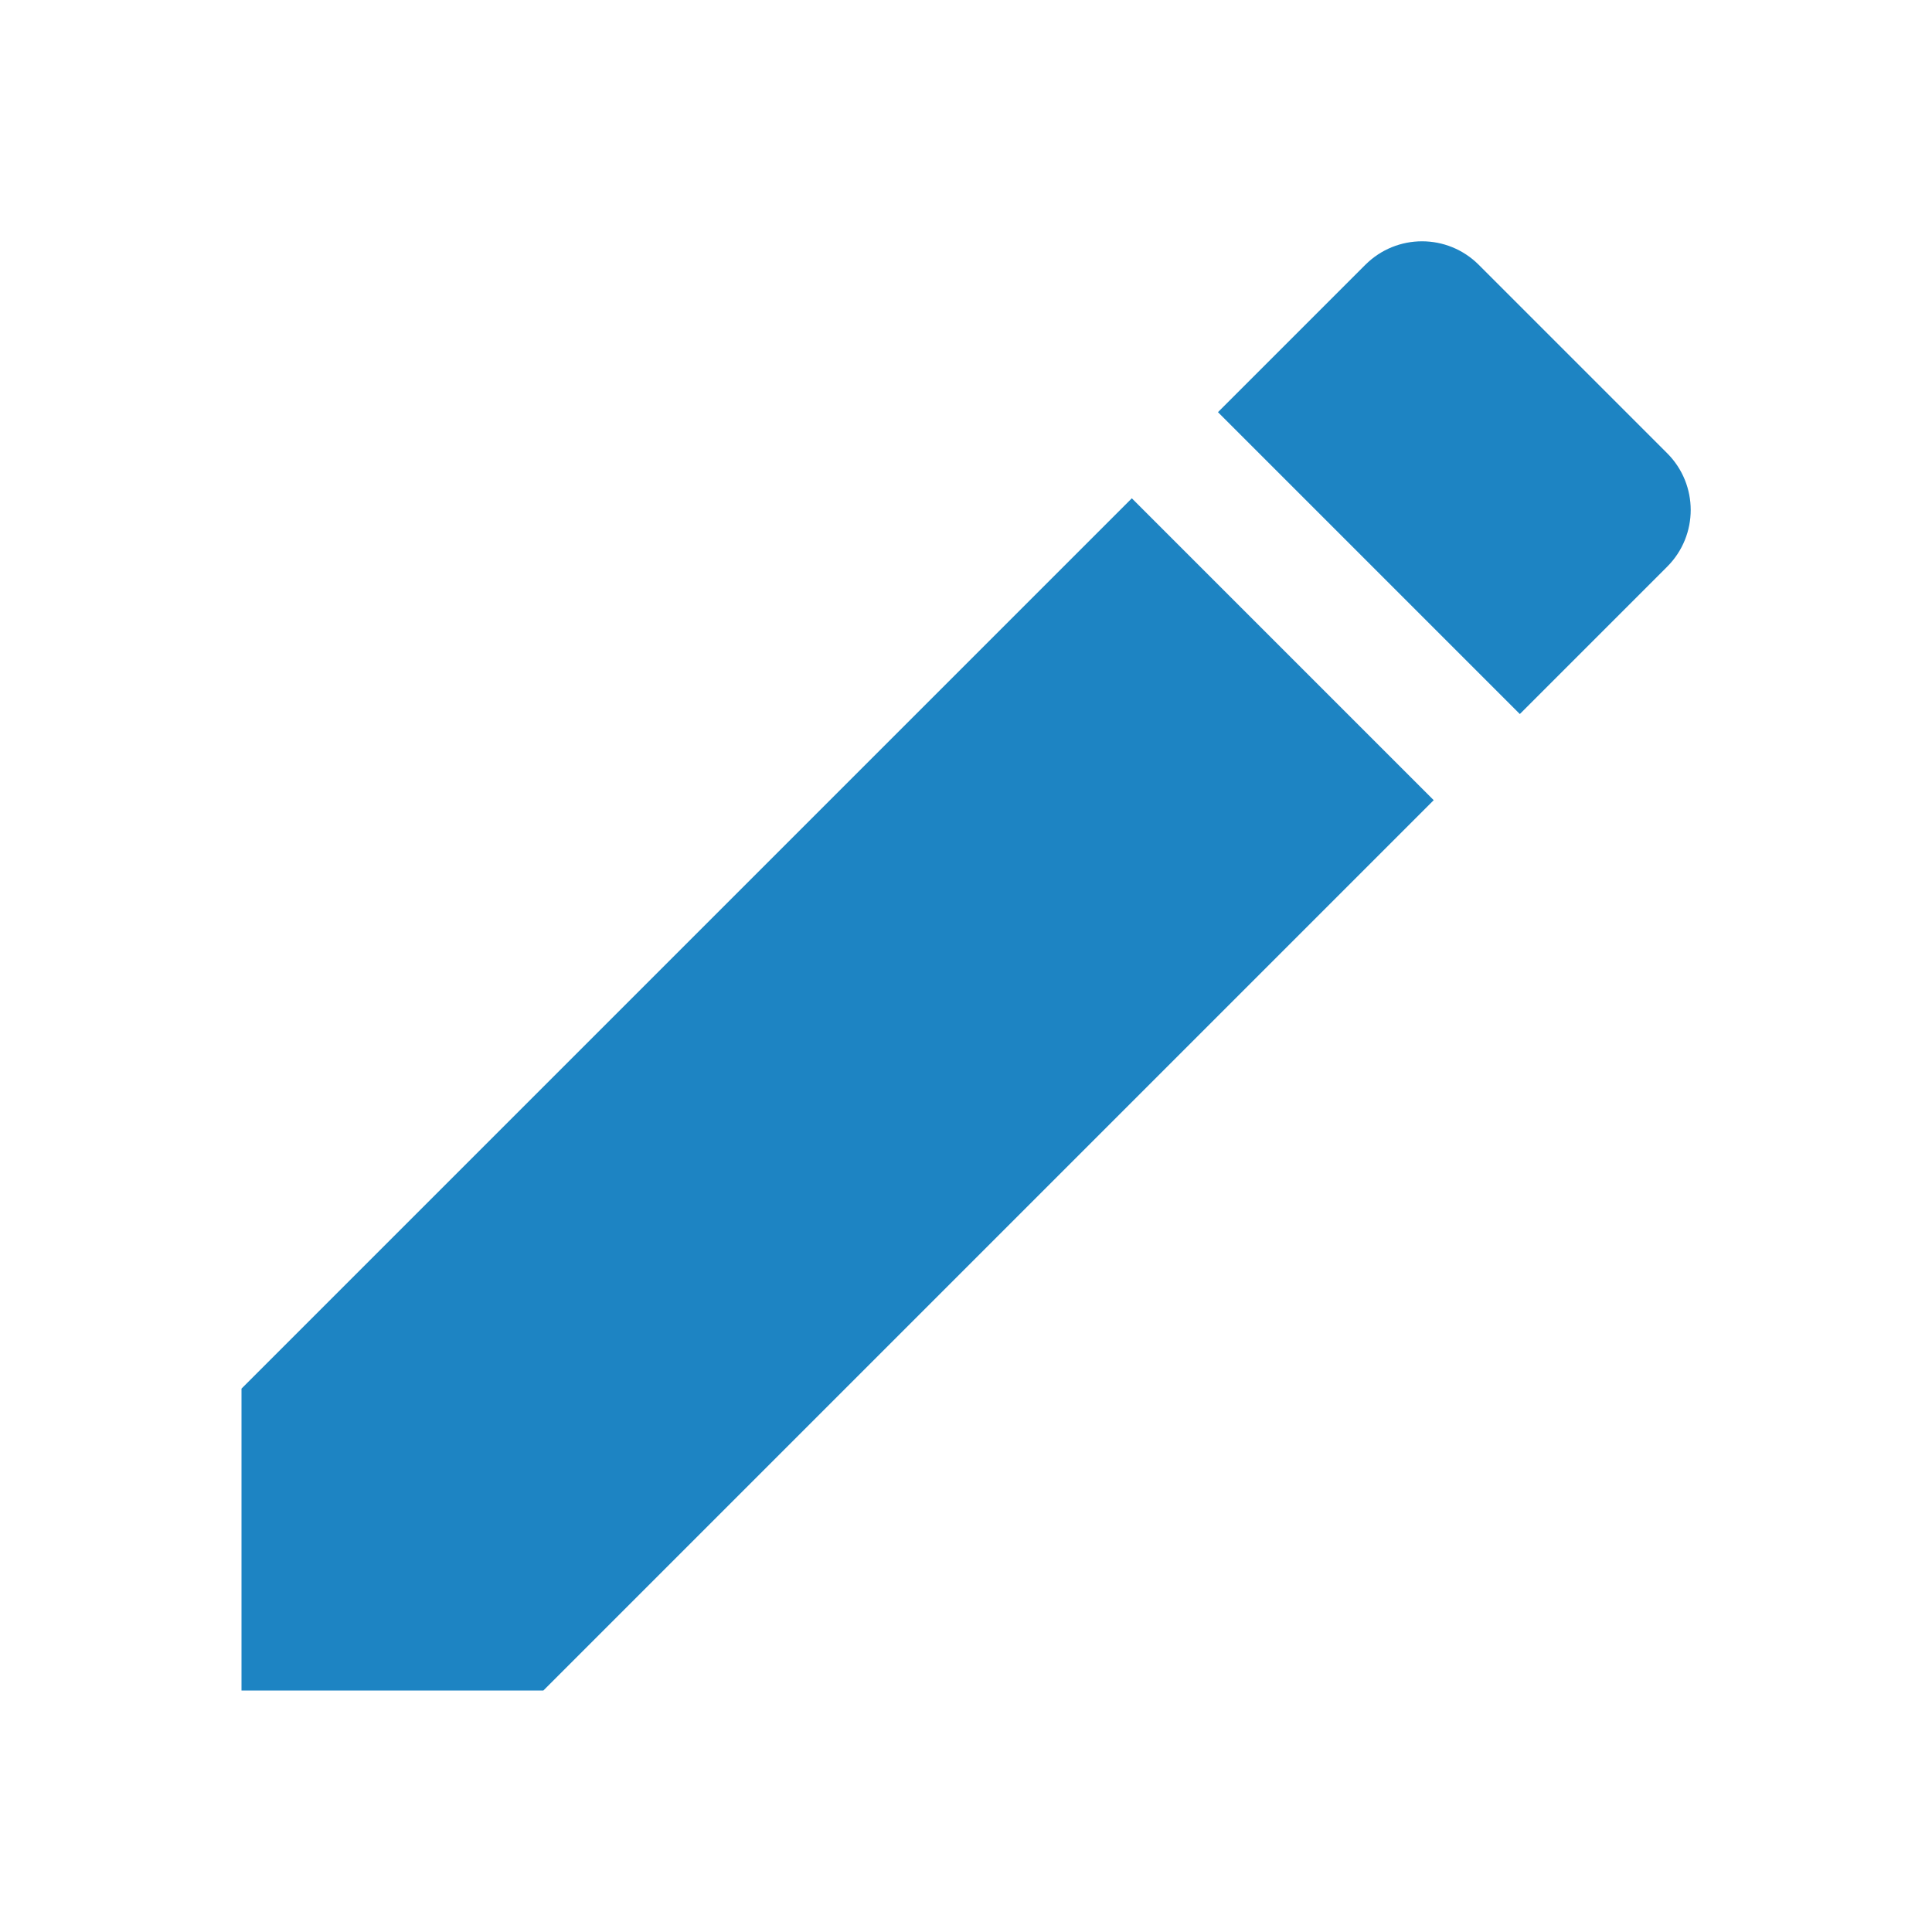
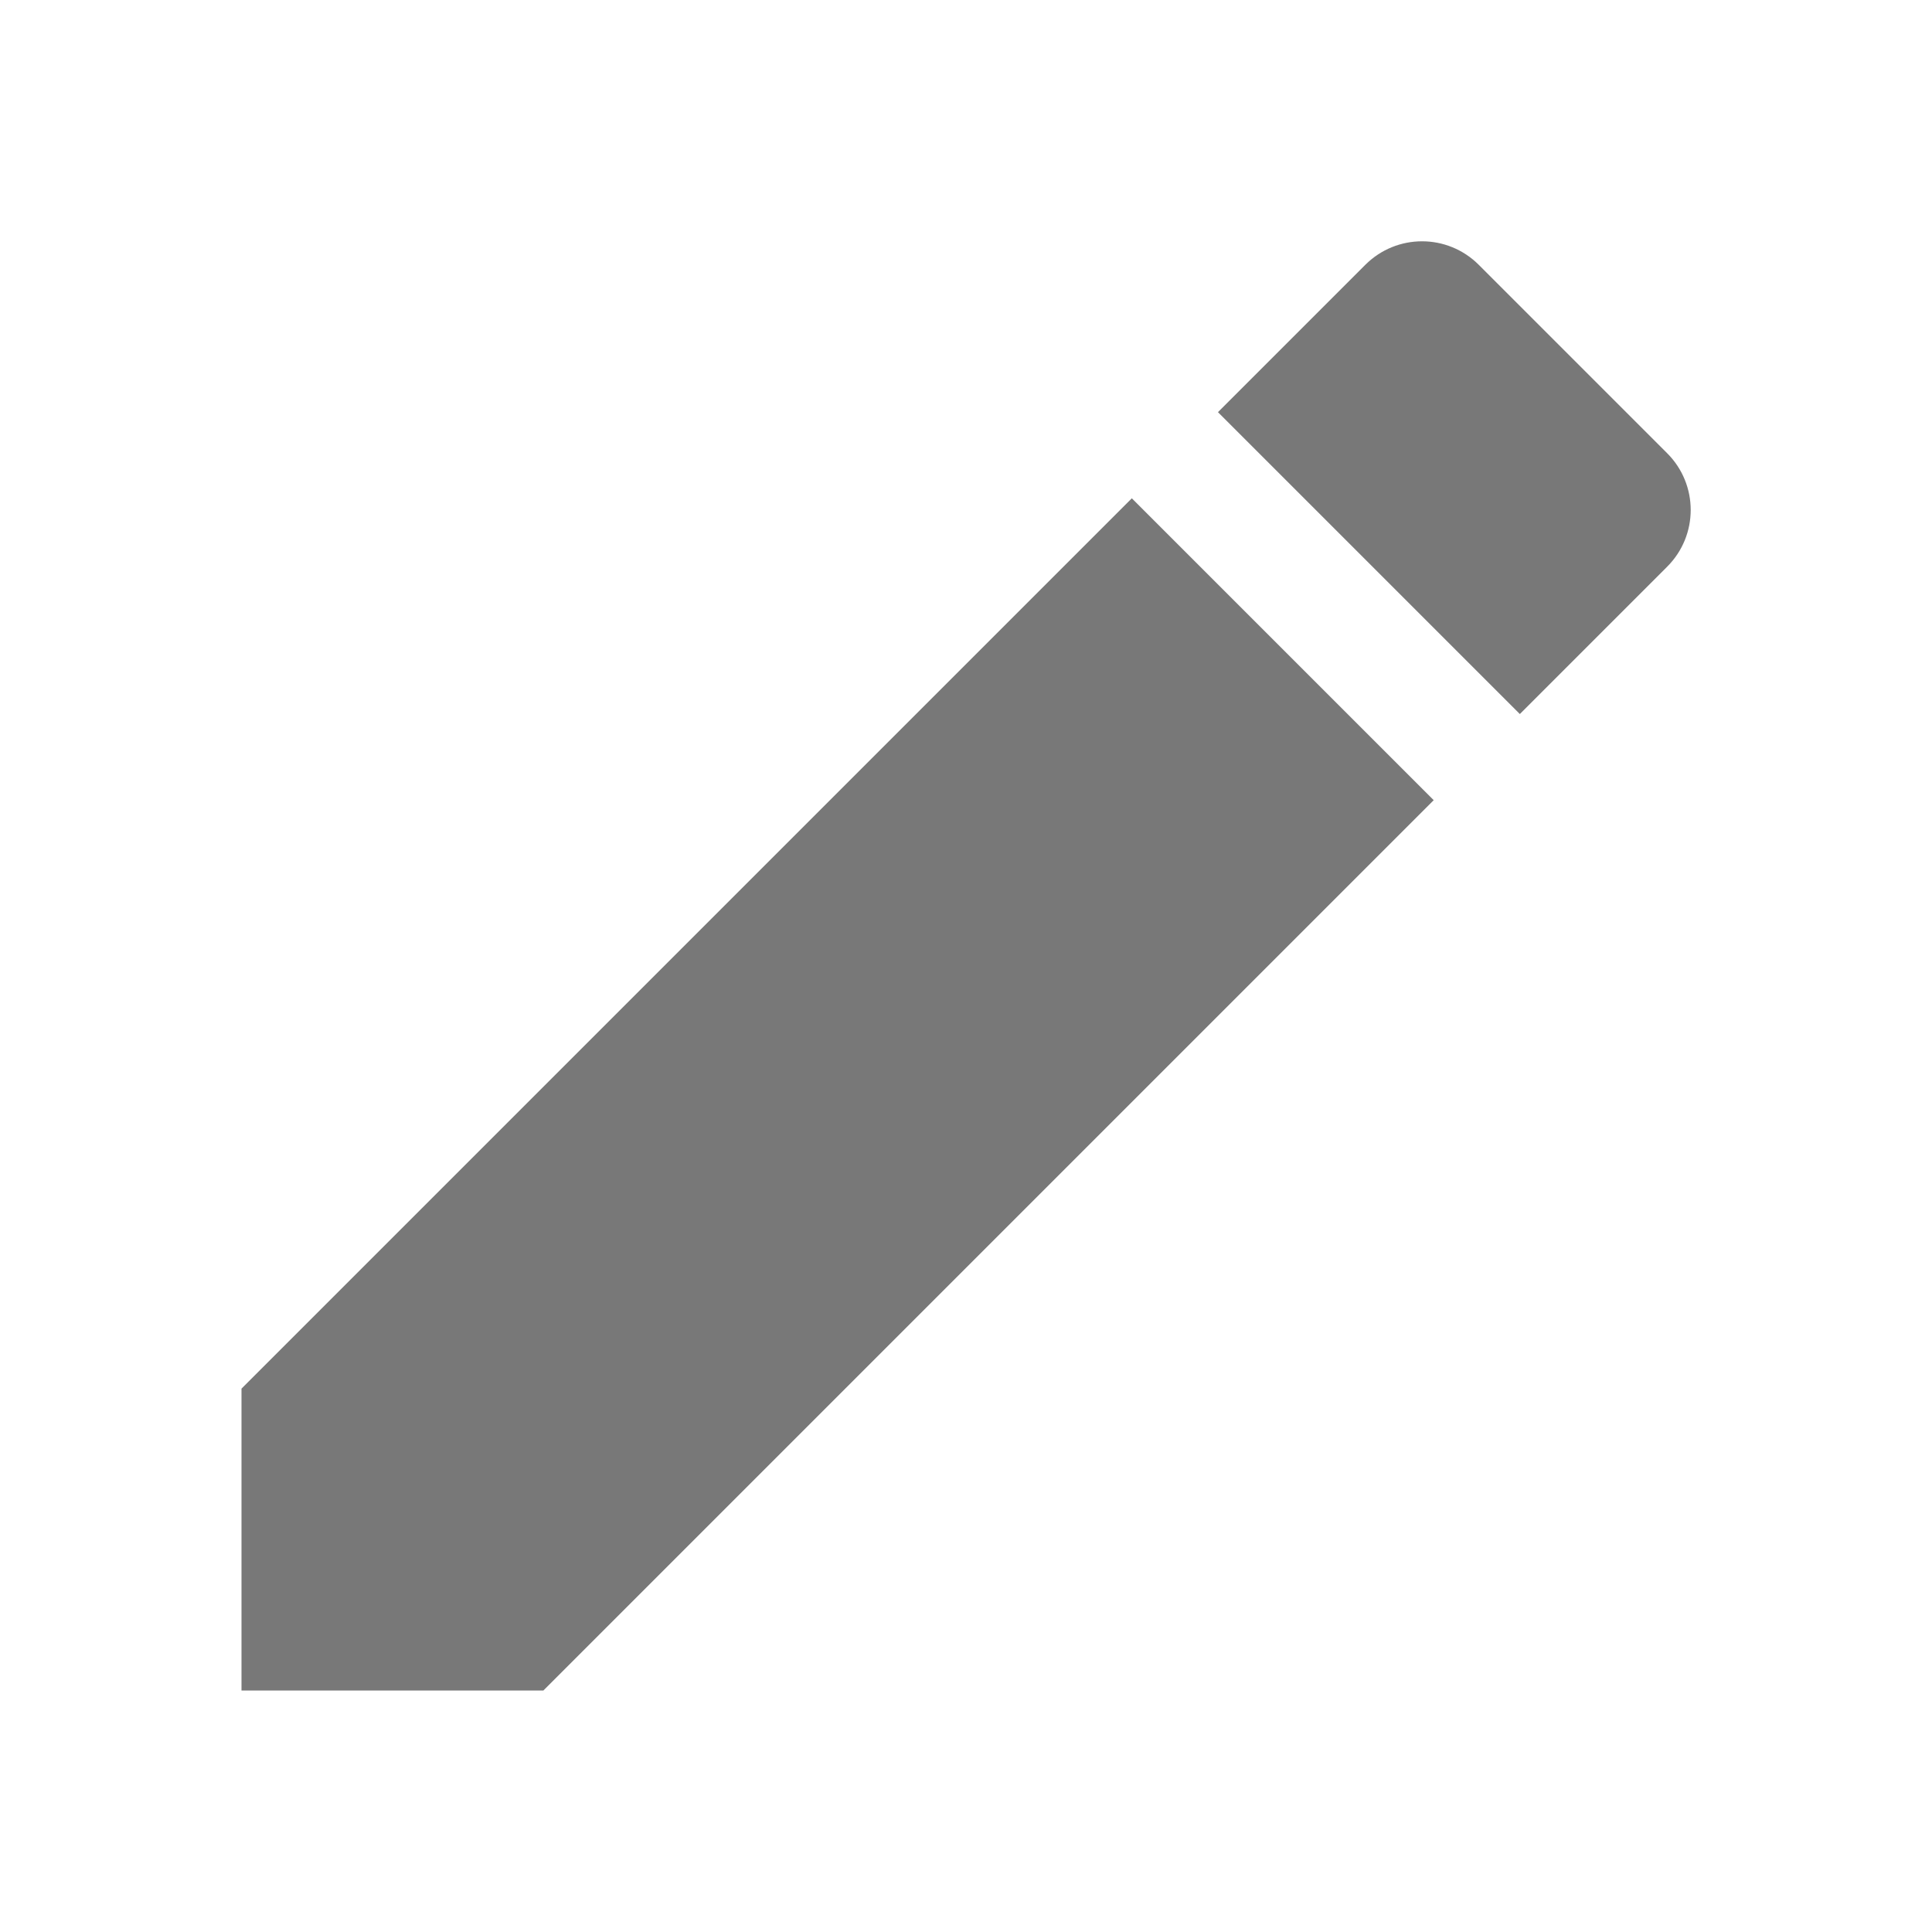
<svg xmlns="http://www.w3.org/2000/svg" fill="#000000" height="24" viewBox="0 0 24 24" width="24">
-   <path class="icon" d="M3 17.25V21h3.75L17.81 9.94l-3.75-3.75L3 17.25zM20.71 7.04c.39-.39.39-1.02 0-1.41l-2.34-2.34c-.39-.39-1.02-.39-1.41 0l-1.83 1.83 3.75 3.75 1.83-1.83z" fill="#1d84c3" />
+   <path class="icon" d="M3 17.25V21h3.75L17.81 9.94l-3.75-3.75L3 17.25zM20.71 7.04c.39-.39.39-1.02 0-1.41l-2.34-2.34c-.39-.39-1.02-.39-1.41 0l-1.83 1.83 3.75 3.75 1.83-1.83z" fill="#787878" />
  <path class="bg" d="M0 0h24v24H0z" fill="none" />
</svg>
